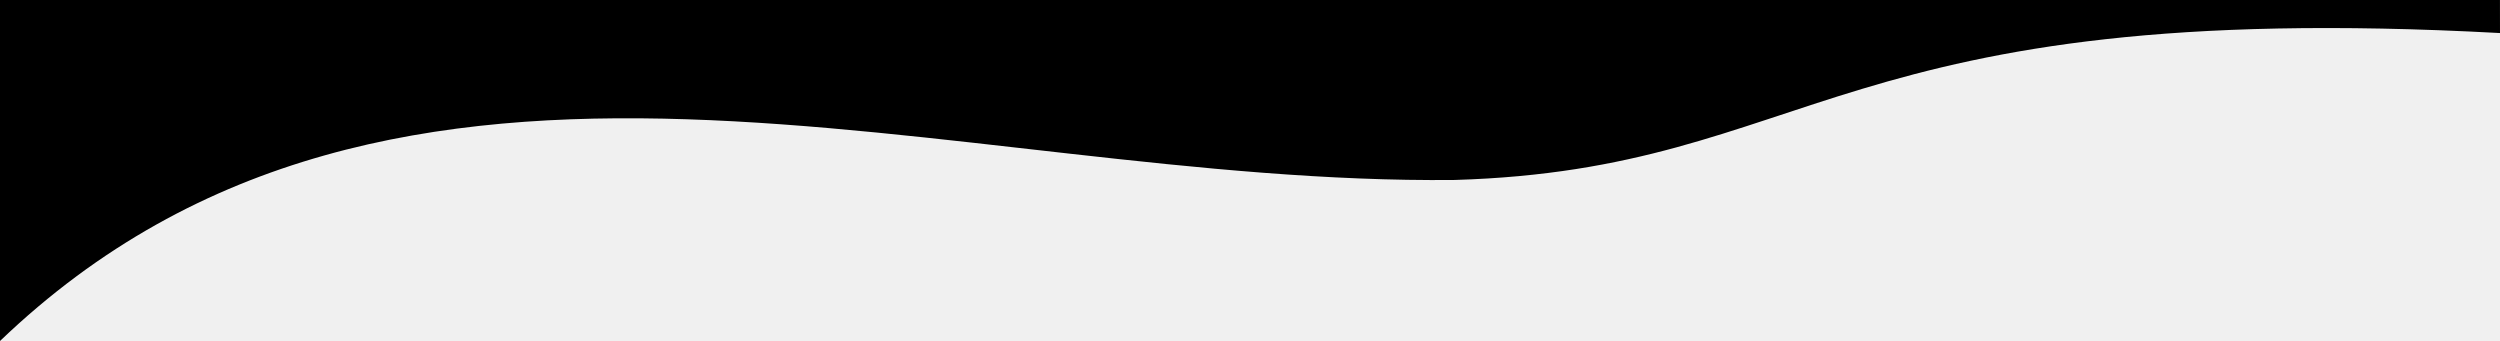
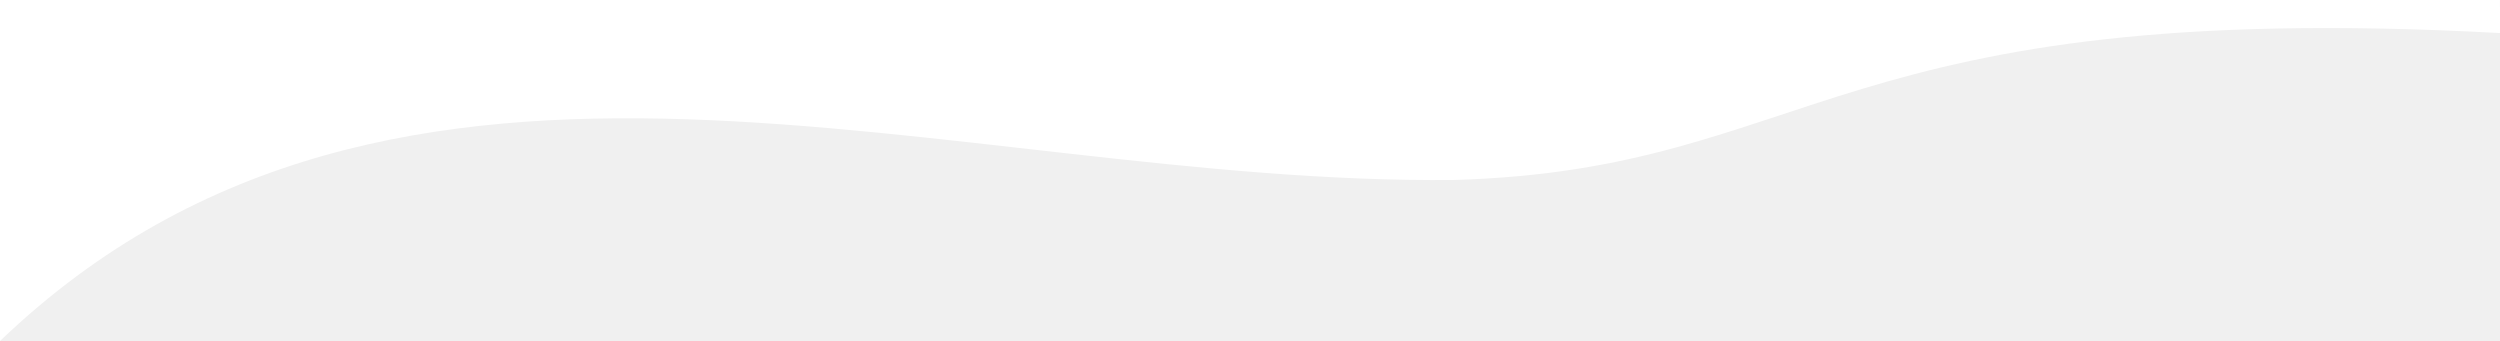
<svg xmlns="http://www.w3.org/2000/svg" id="Layer_1" data-name="Layer 1" viewBox="0 0 1838.621 250.786">
-   <path d="M-.884,0V250.786C292.345-30.109,696.524,136.318,1069,132.355c265.49-7.925,277.378-134.726,768.734-108.049-.009-7.548-.018-15.671-.026-24.306Z" transform="translate(0.884)" />
+   <style>
+     .cls-1{fill:#fff;}
+   </style>
+   <path class="cls-1" d="M-.884,0V250.786C292.345-30.109,696.524,136.318,1069,132.355c265.49-7.925,277.378-134.726,768.734-108.049-.009-7.548-.018-15.671-.026-24.306Z" transform="translate(0.884)" />
</svg>
